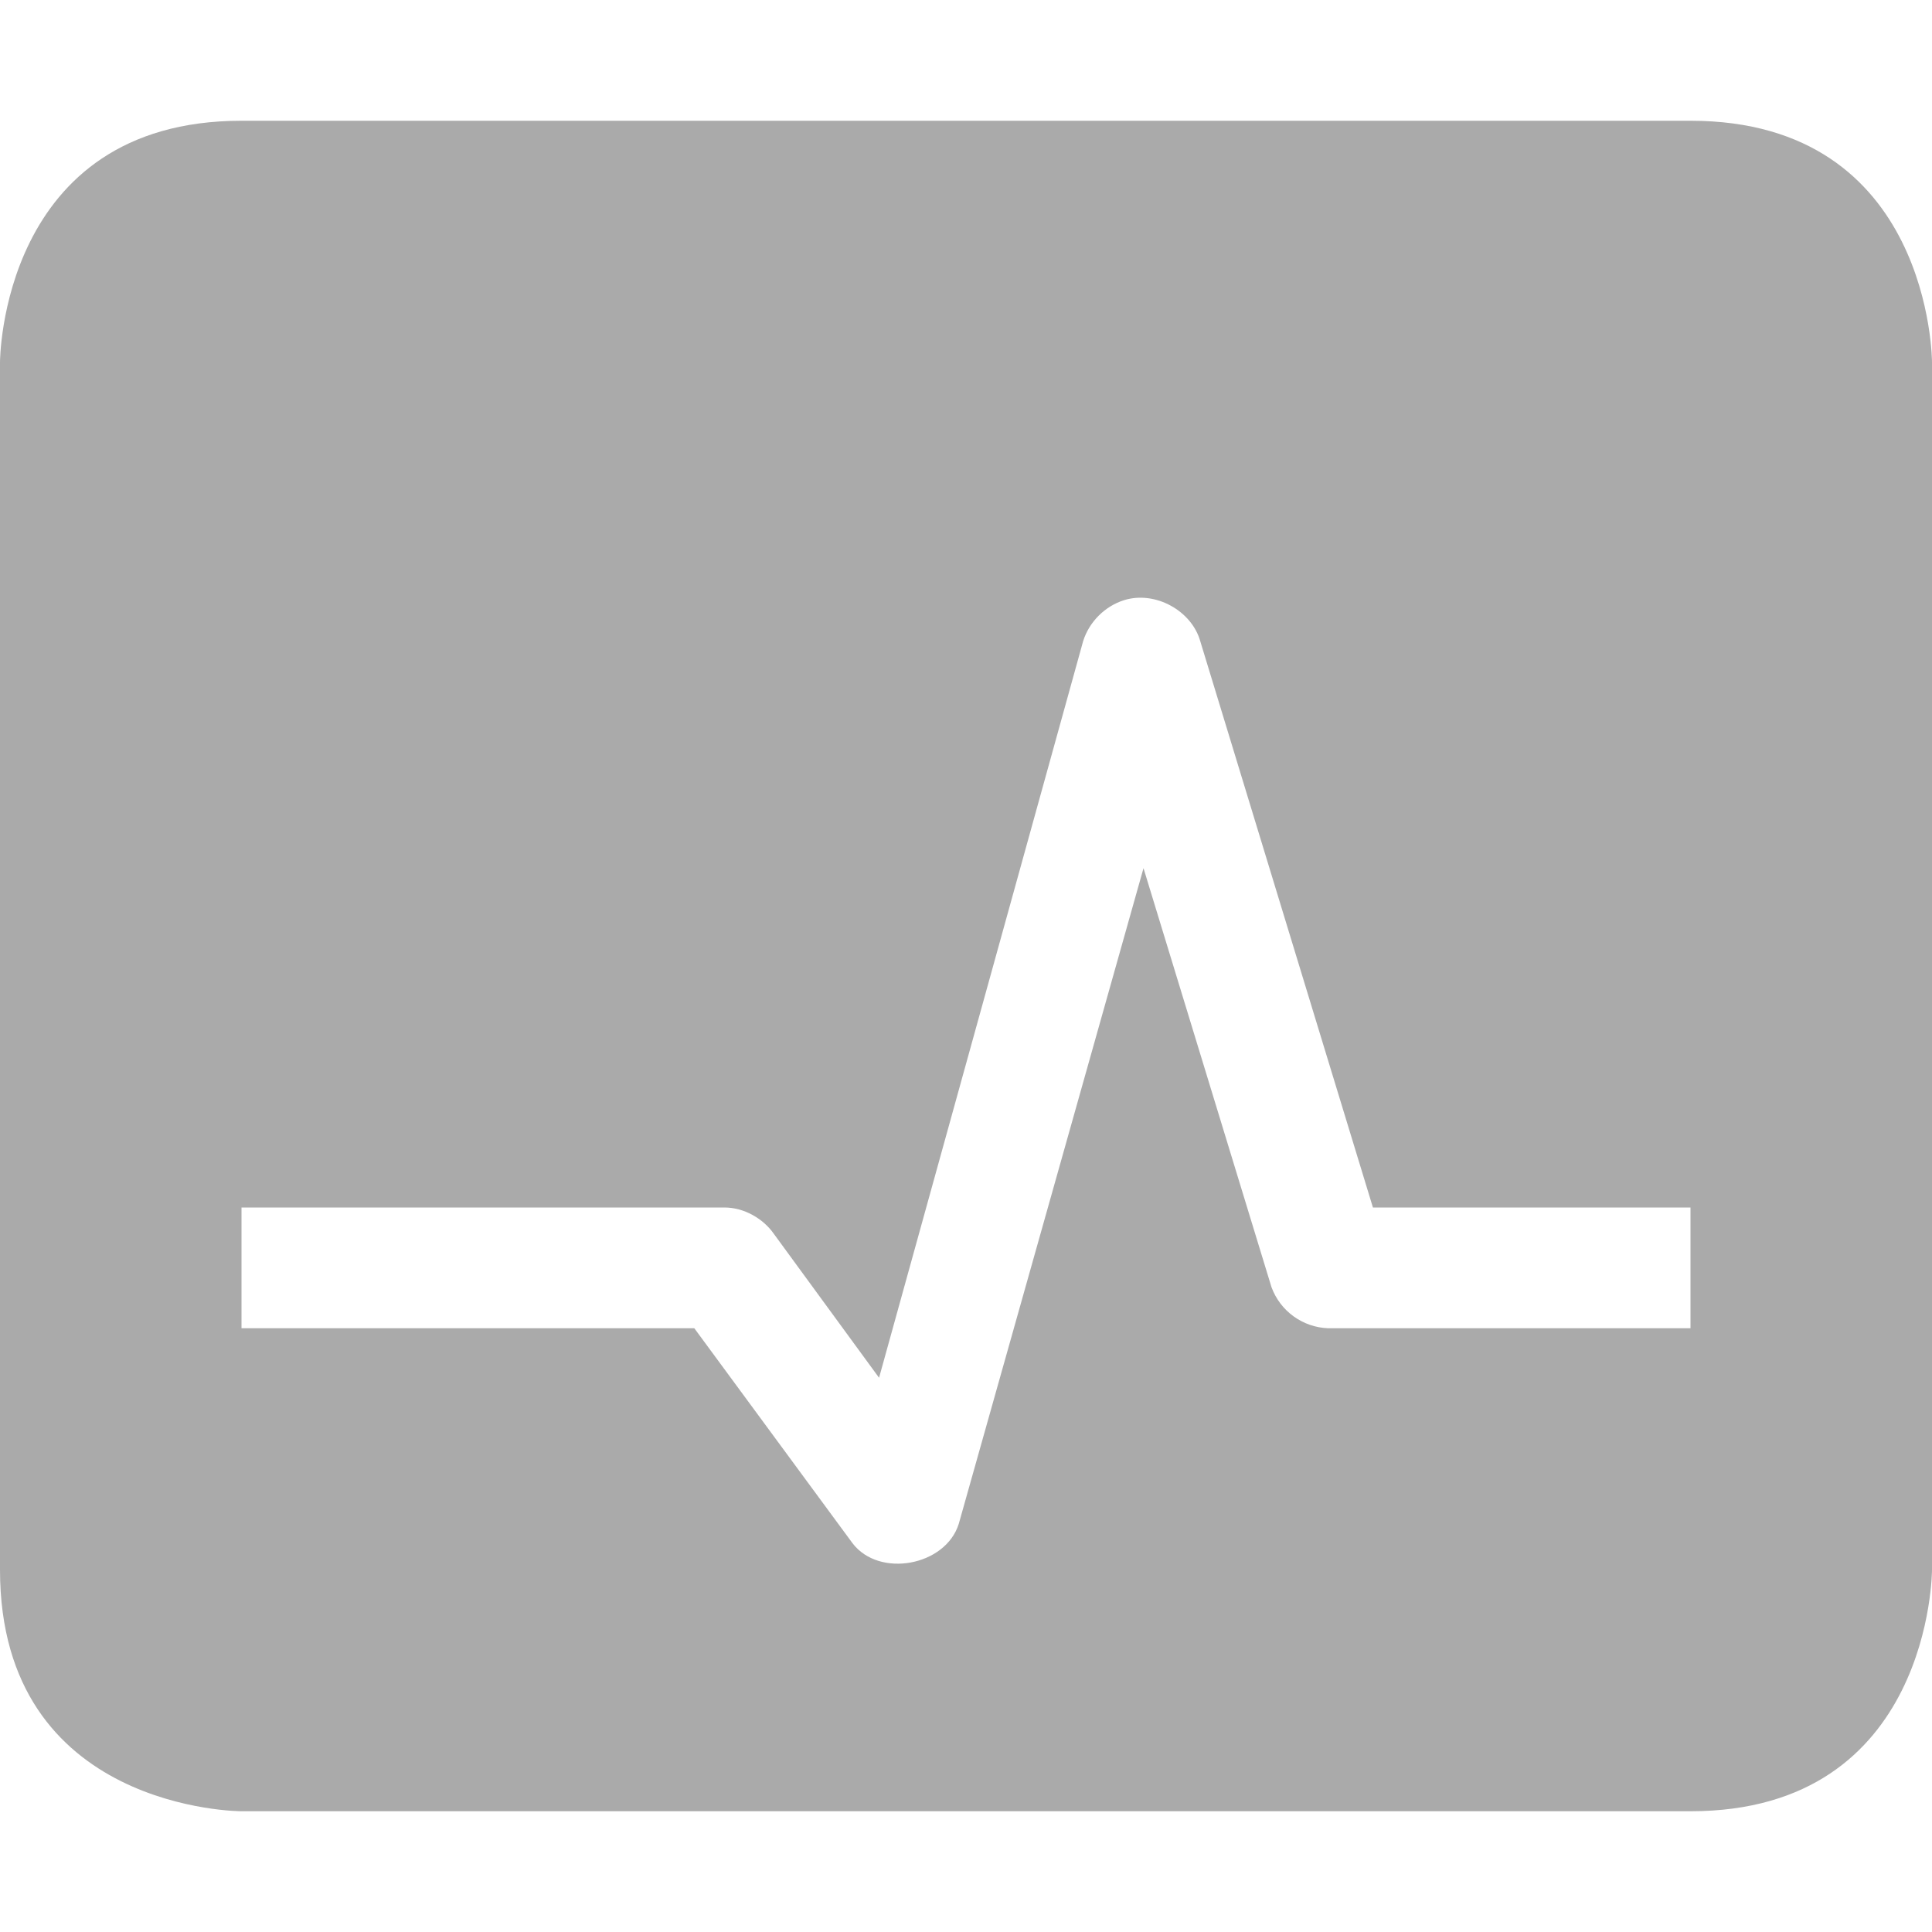
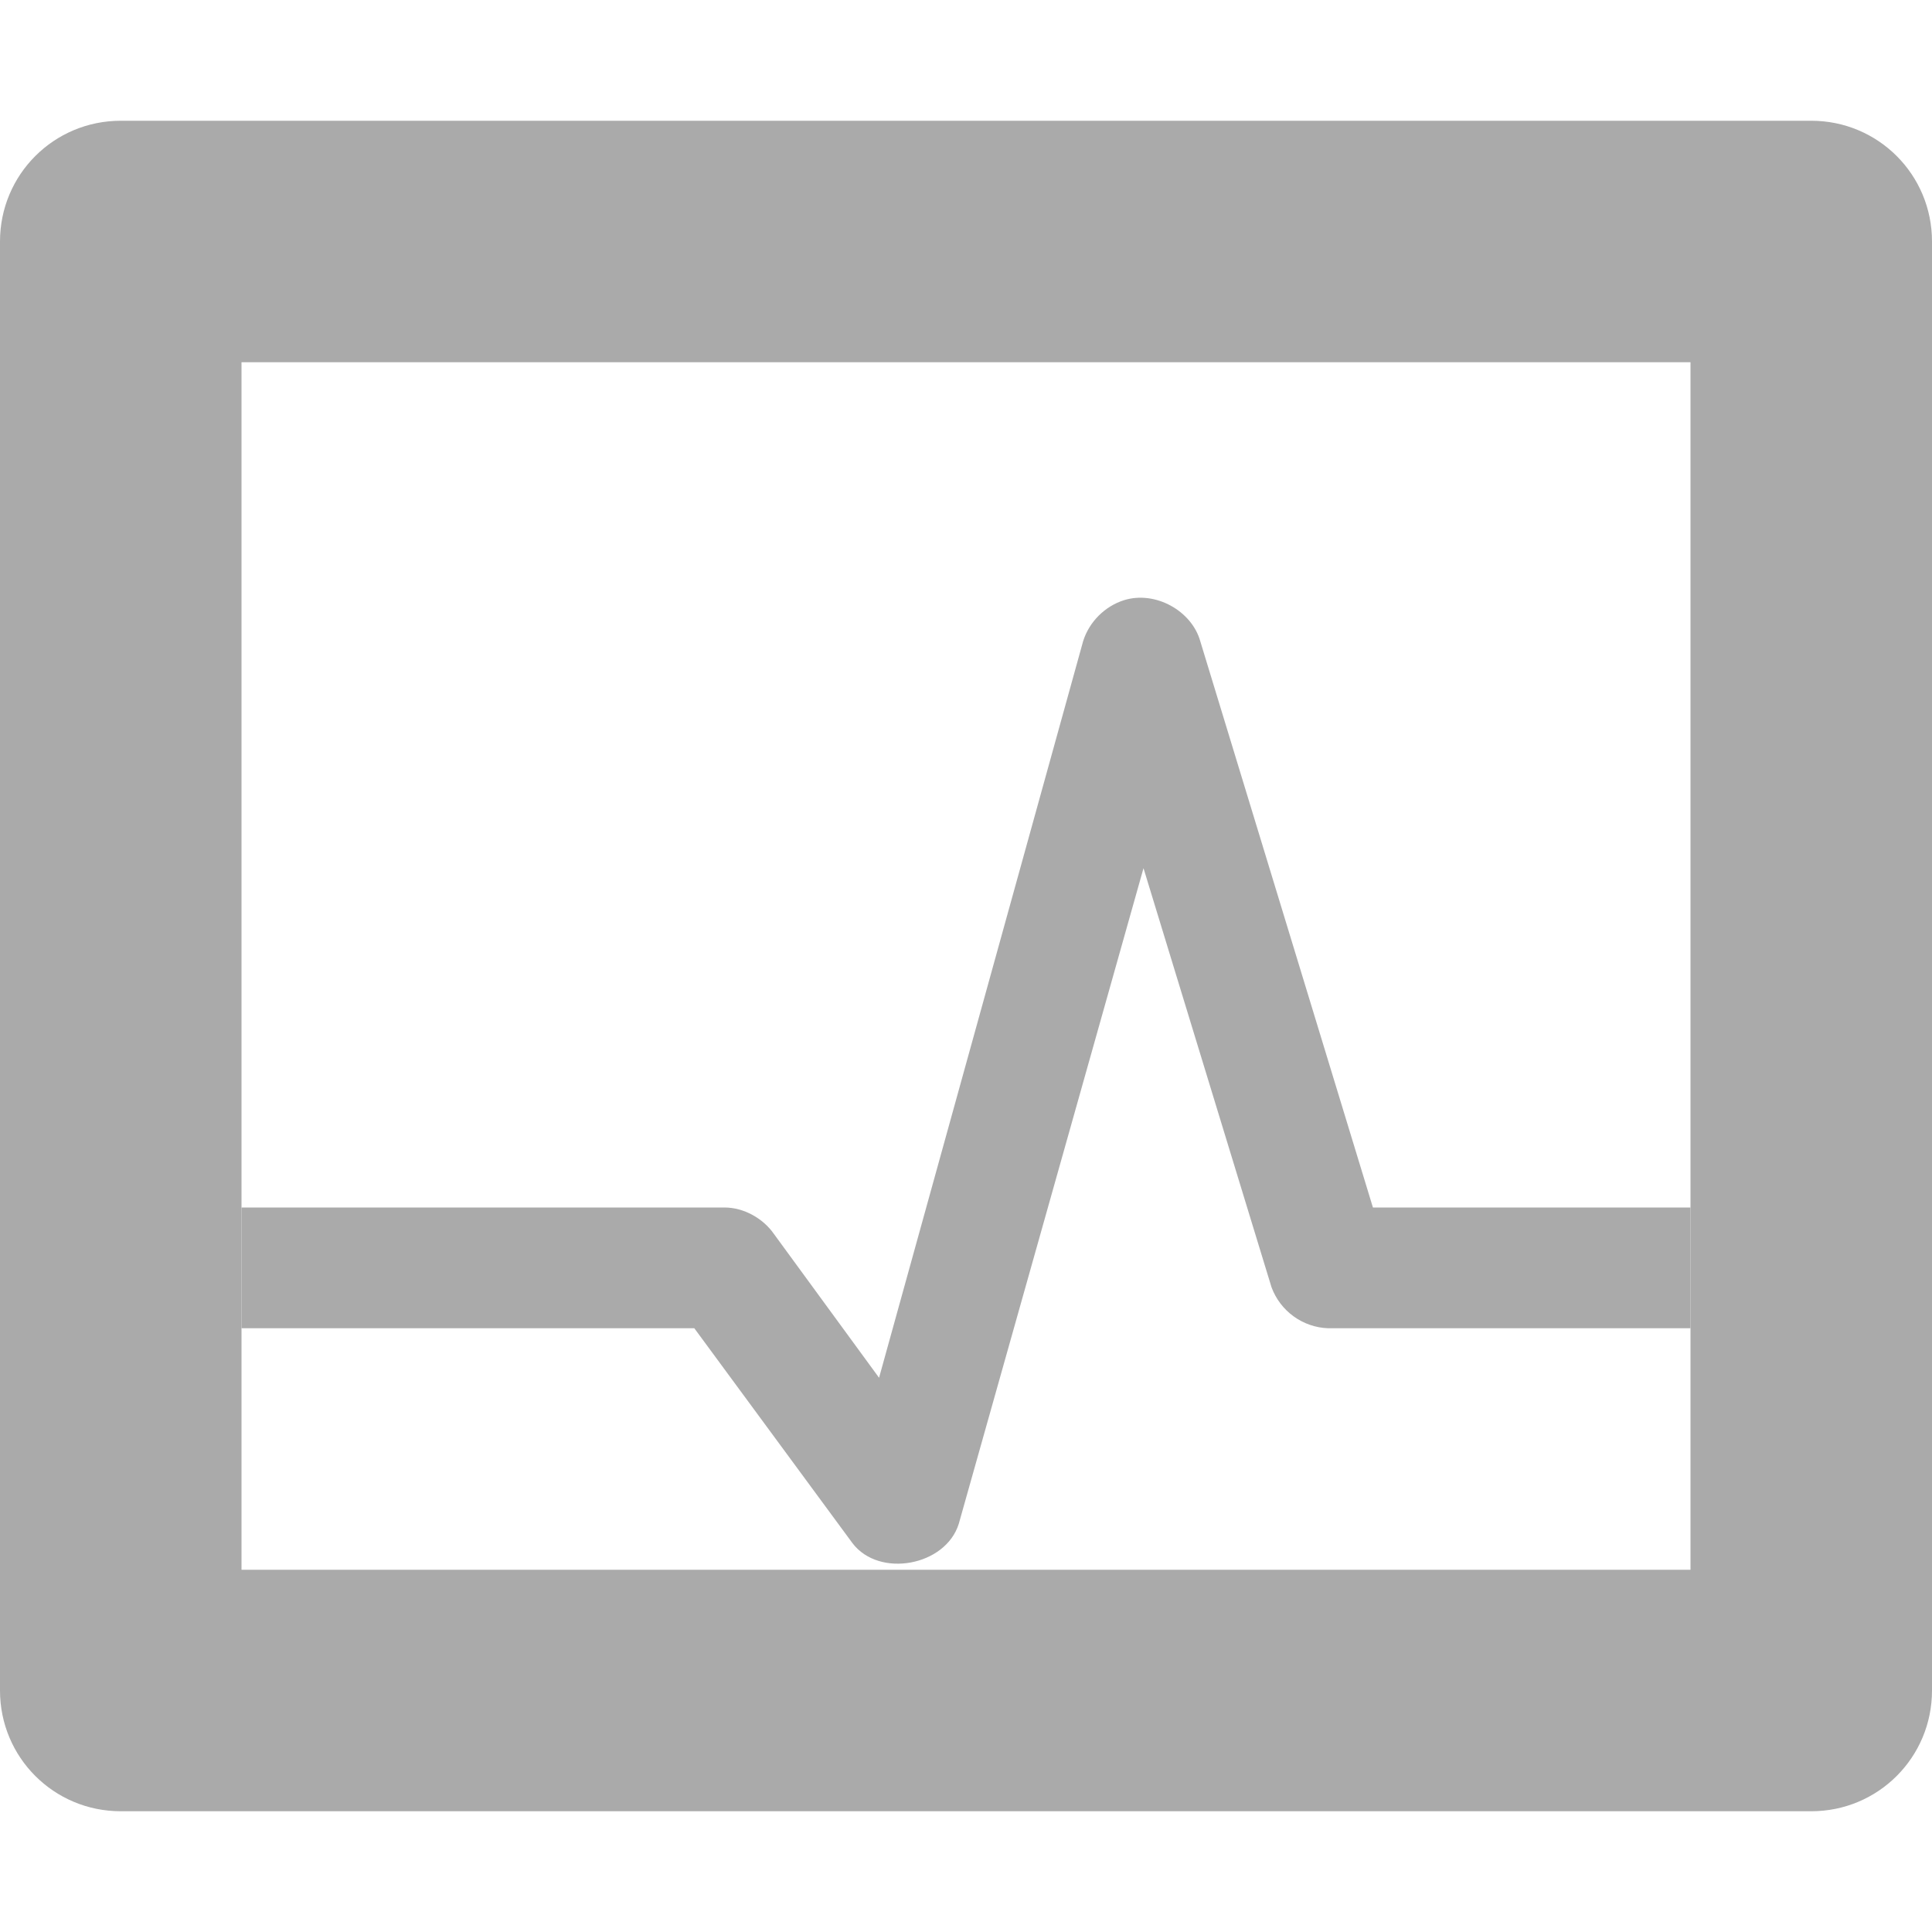
- <svg xmlns="http://www.w3.org/2000/svg" width="16" height="16">
-   <path d="M2 1C0 1 0 3 0 3v10c0 2 2 2 2 2h12c2 0 2-2 2-2V3s0-2-2-2zm7.31 3.97c.26-.08.56.09.63.34L11.37 10H14v1h-3a.52.52 0 0 1-.47-.34L9.47 7.19l-1.53 5.43c-.11.35-.66.45-.88.16L5.75 11H2v-1h4c.16 0 .32.09.41.22l.87 1.19 1.69-6.1c.05-.16.18-.29.34-.34z" fill="#aaaaaa" />
+ <svg xmlns="http://www.w3.org/2000/svg" width="16" height="16" version="1.1">
+   <path d="m9.31 4.97c0.26-0.08 0.56 0.09 0.63 0.34l1.43 4.69h2.63v1h-3c-0.211-0.007-0.397-0.142-0.47-0.34l-1.06-3.47-1.53 5.43c-0.11 0.35-0.66 0.45-0.88 0.16l-1.31-1.78h-3.75v-1h4c0.16 0 0.32 0.09 0.41 0.22l0.87 1.19 1.69-6.1c0.05-0.16 0.18-0.29 0.34-0.34z" fill="#aaaaaa" />
+   <path d="m1 1c-0.554 0-1 0.446-1 1v12c0 0.554 0.446 1 1 1h14c0.554 0 1-0.446 1-1v-12c0-0.554-0.446-1-1-1h-14zm1 2h12v10h-12v-10z" fill="#aaaaaa" stroke-linecap="square" stroke-width="2" style="paint-order:fill markers stroke" />
</svg>
